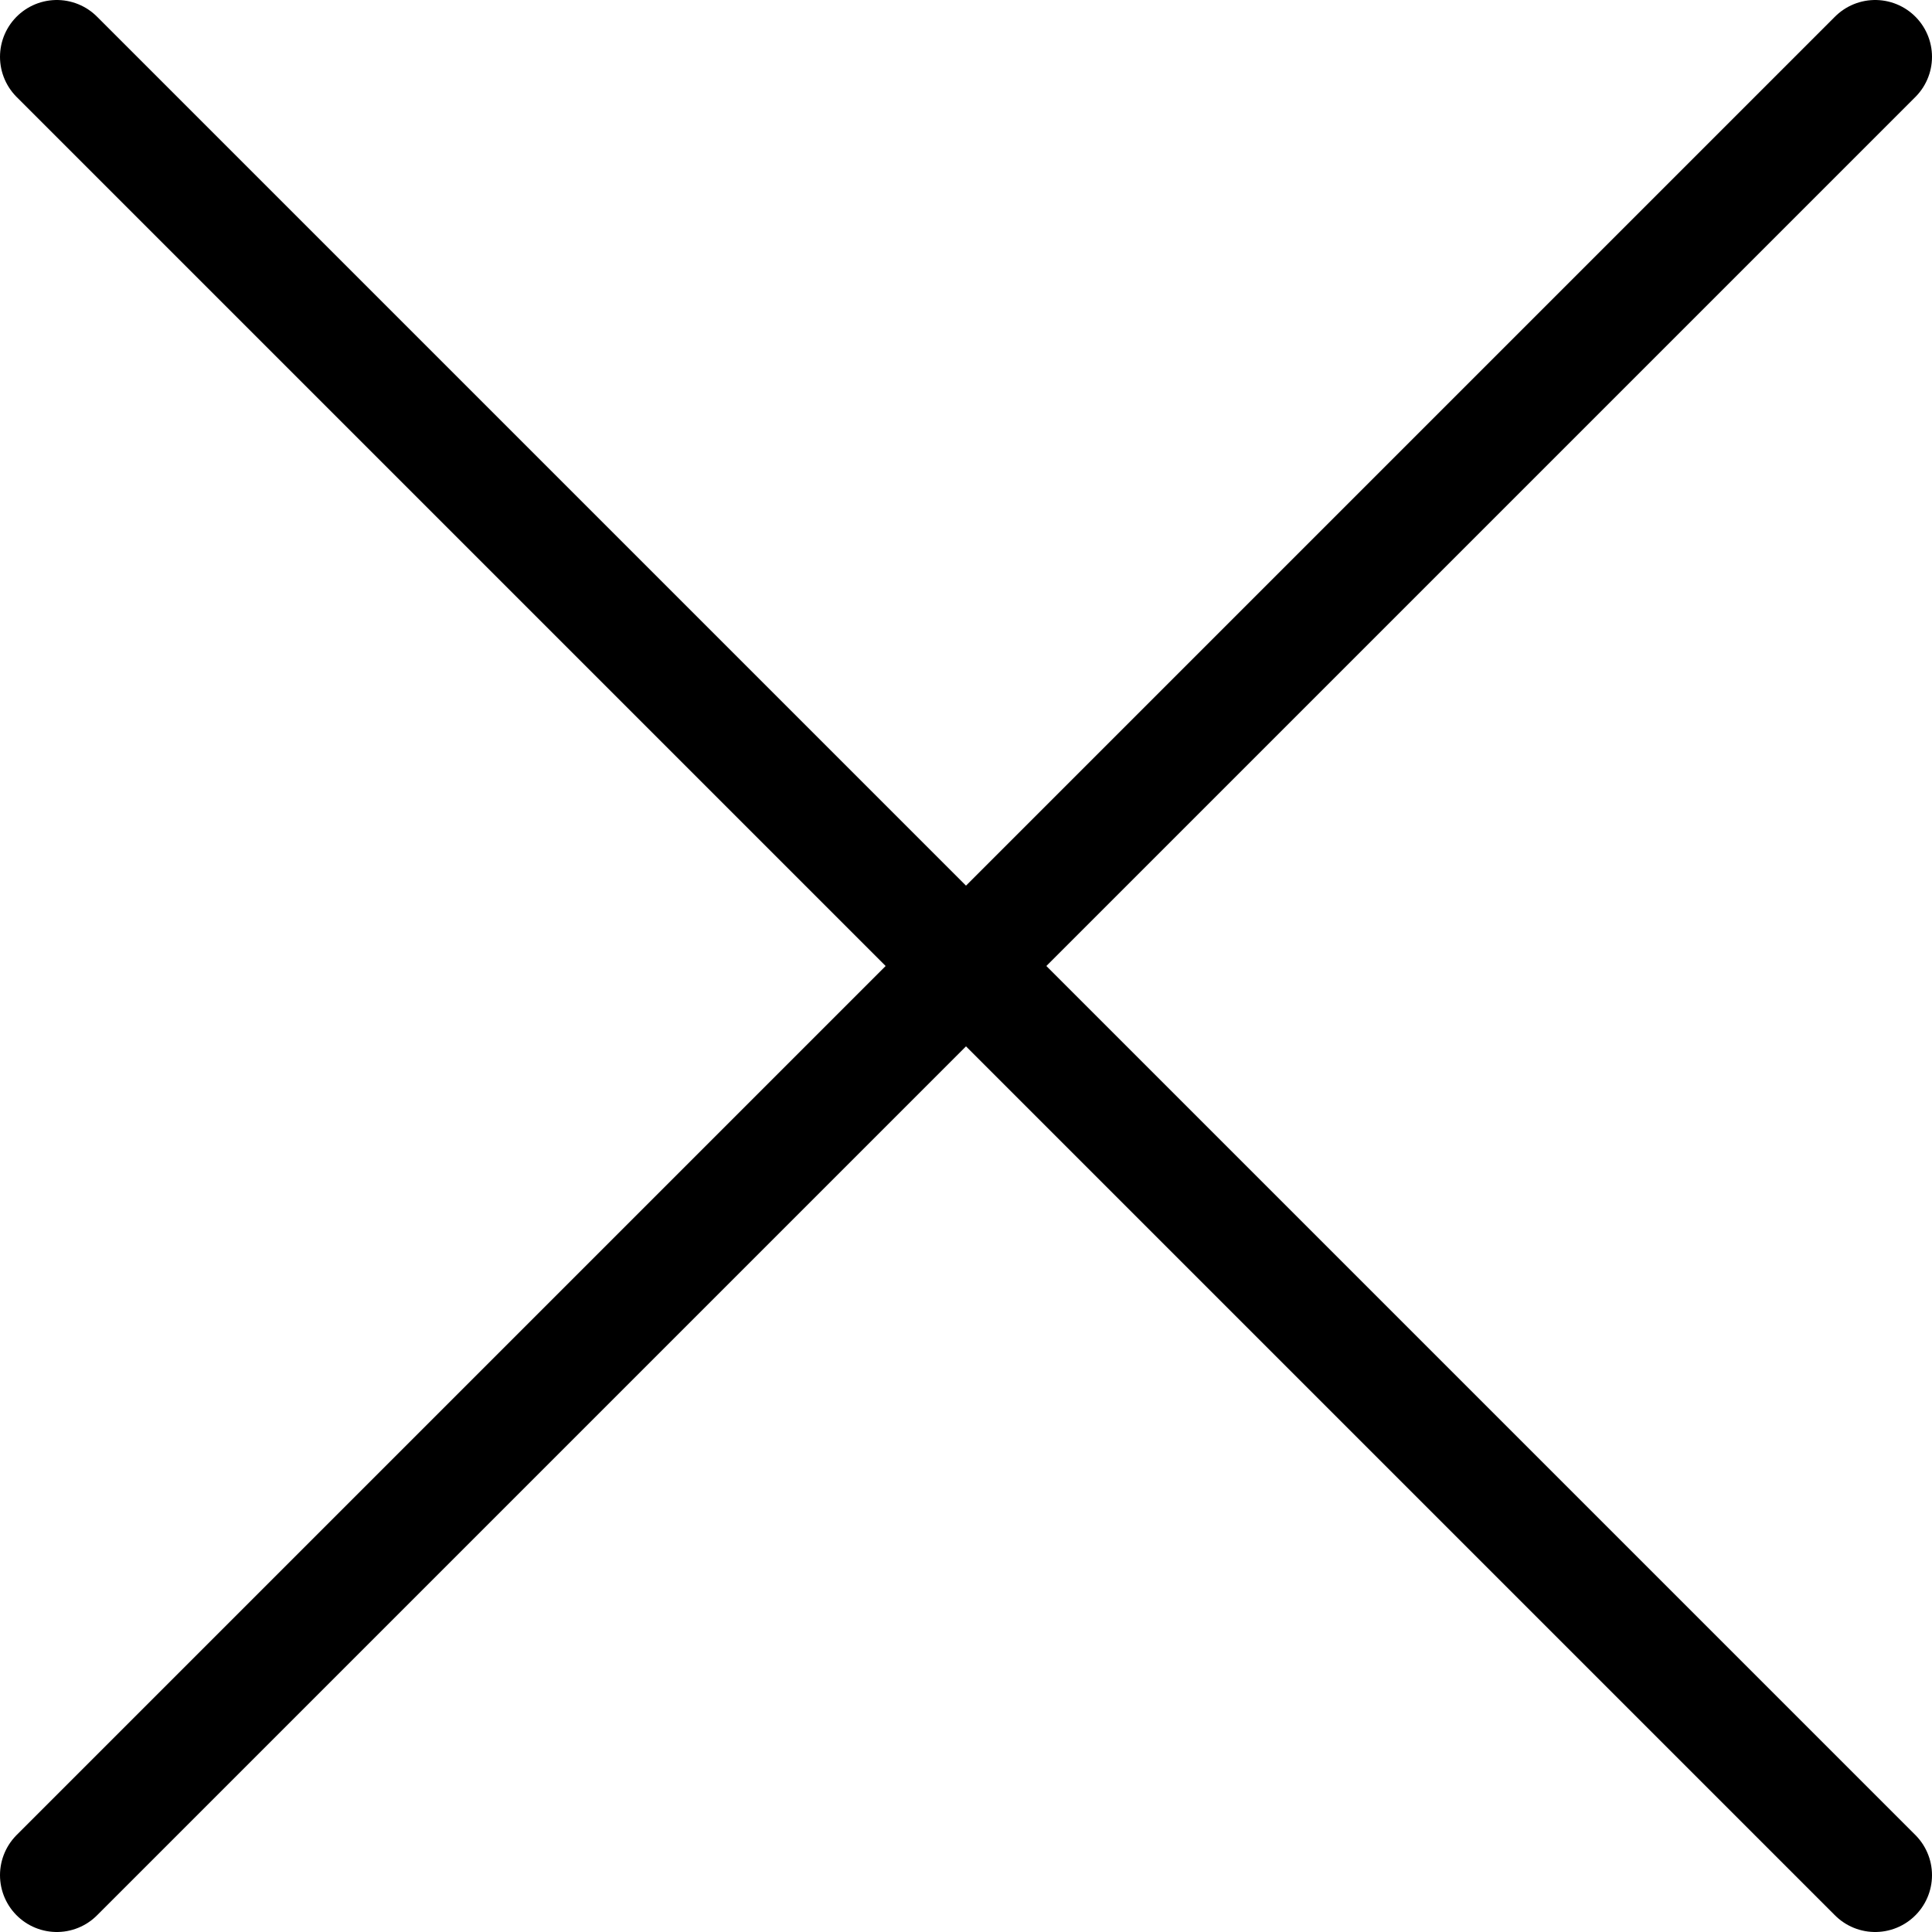
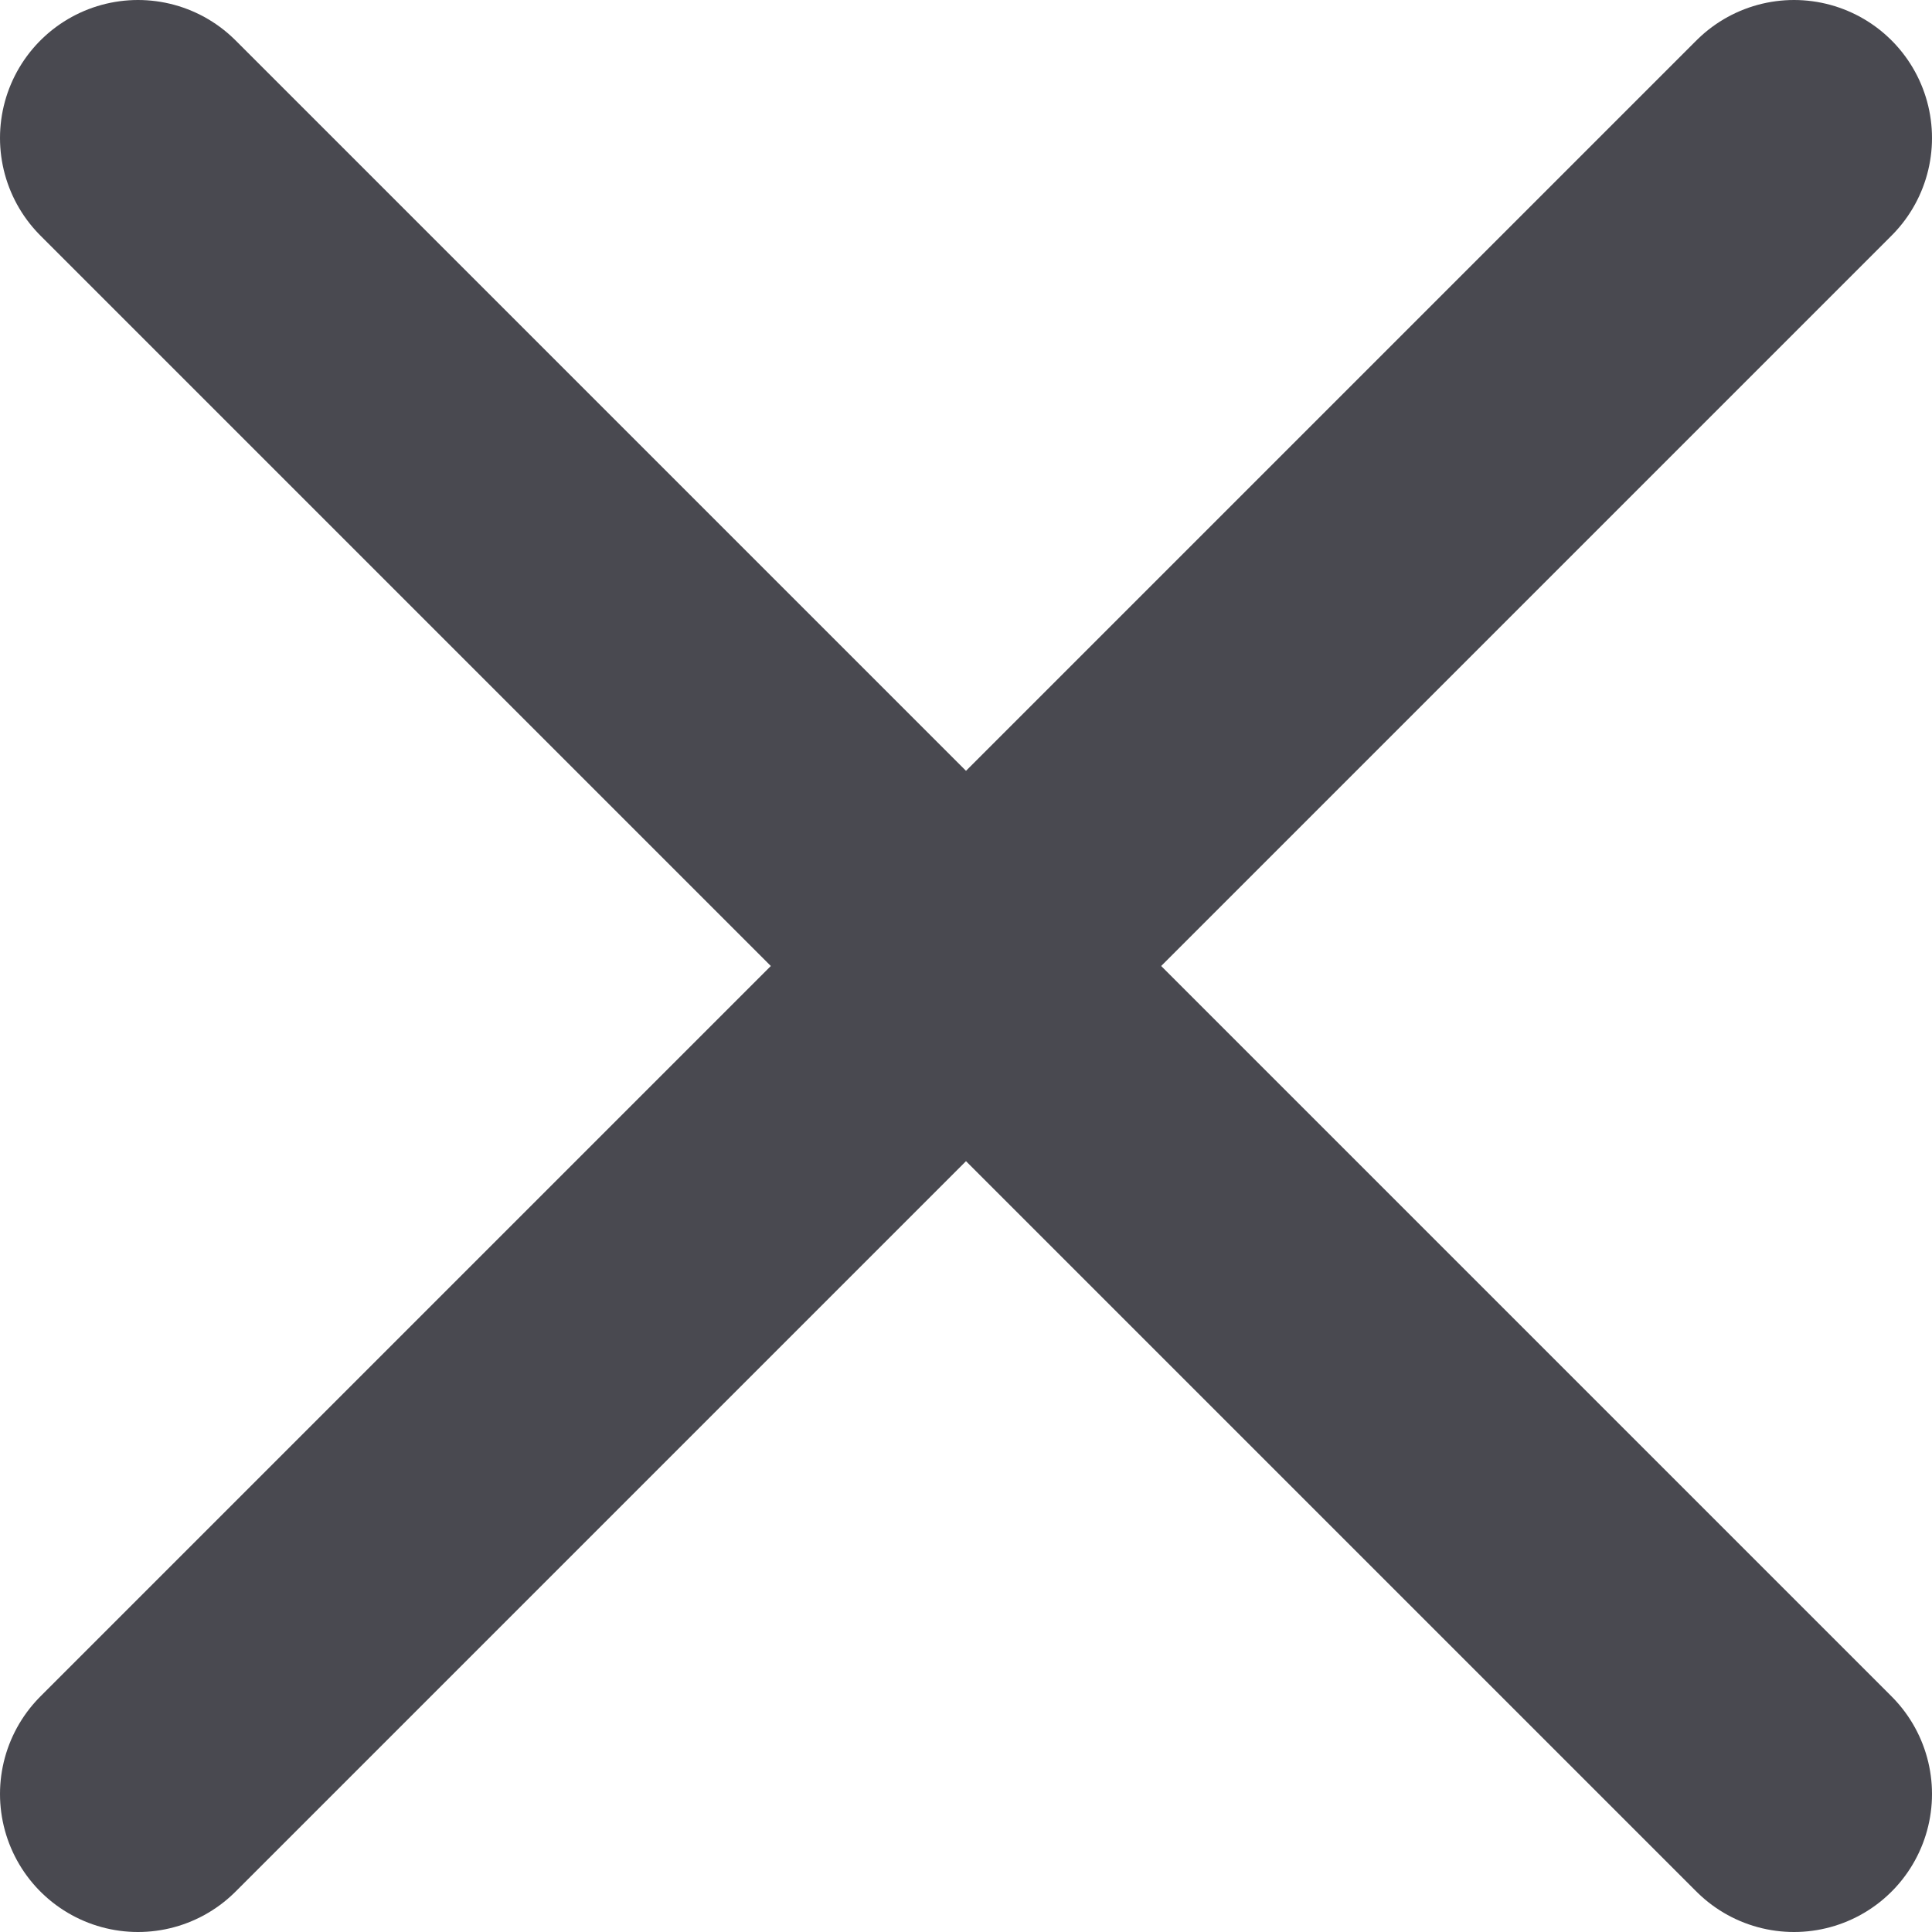
- <svg xmlns="http://www.w3.org/2000/svg" width="17" height="17" viewBox="0 0 17 17" fill="none">
-   <path d="M0.5 0.5L16.5 16.5M0.5 16.5L16.5 0.5" stroke="black" stroke-linecap="round" stroke-linejoin="round" />
+ <svg xmlns="http://www.w3.org/2000/svg" width="14" height="14" viewBox="0 0 14 14" fill="none">
+   <path d="M1 1L13 13M1 13L13 1" stroke="#494950" stroke-width="2" stroke-linecap="round" stroke-linejoin="round" />
</svg>
